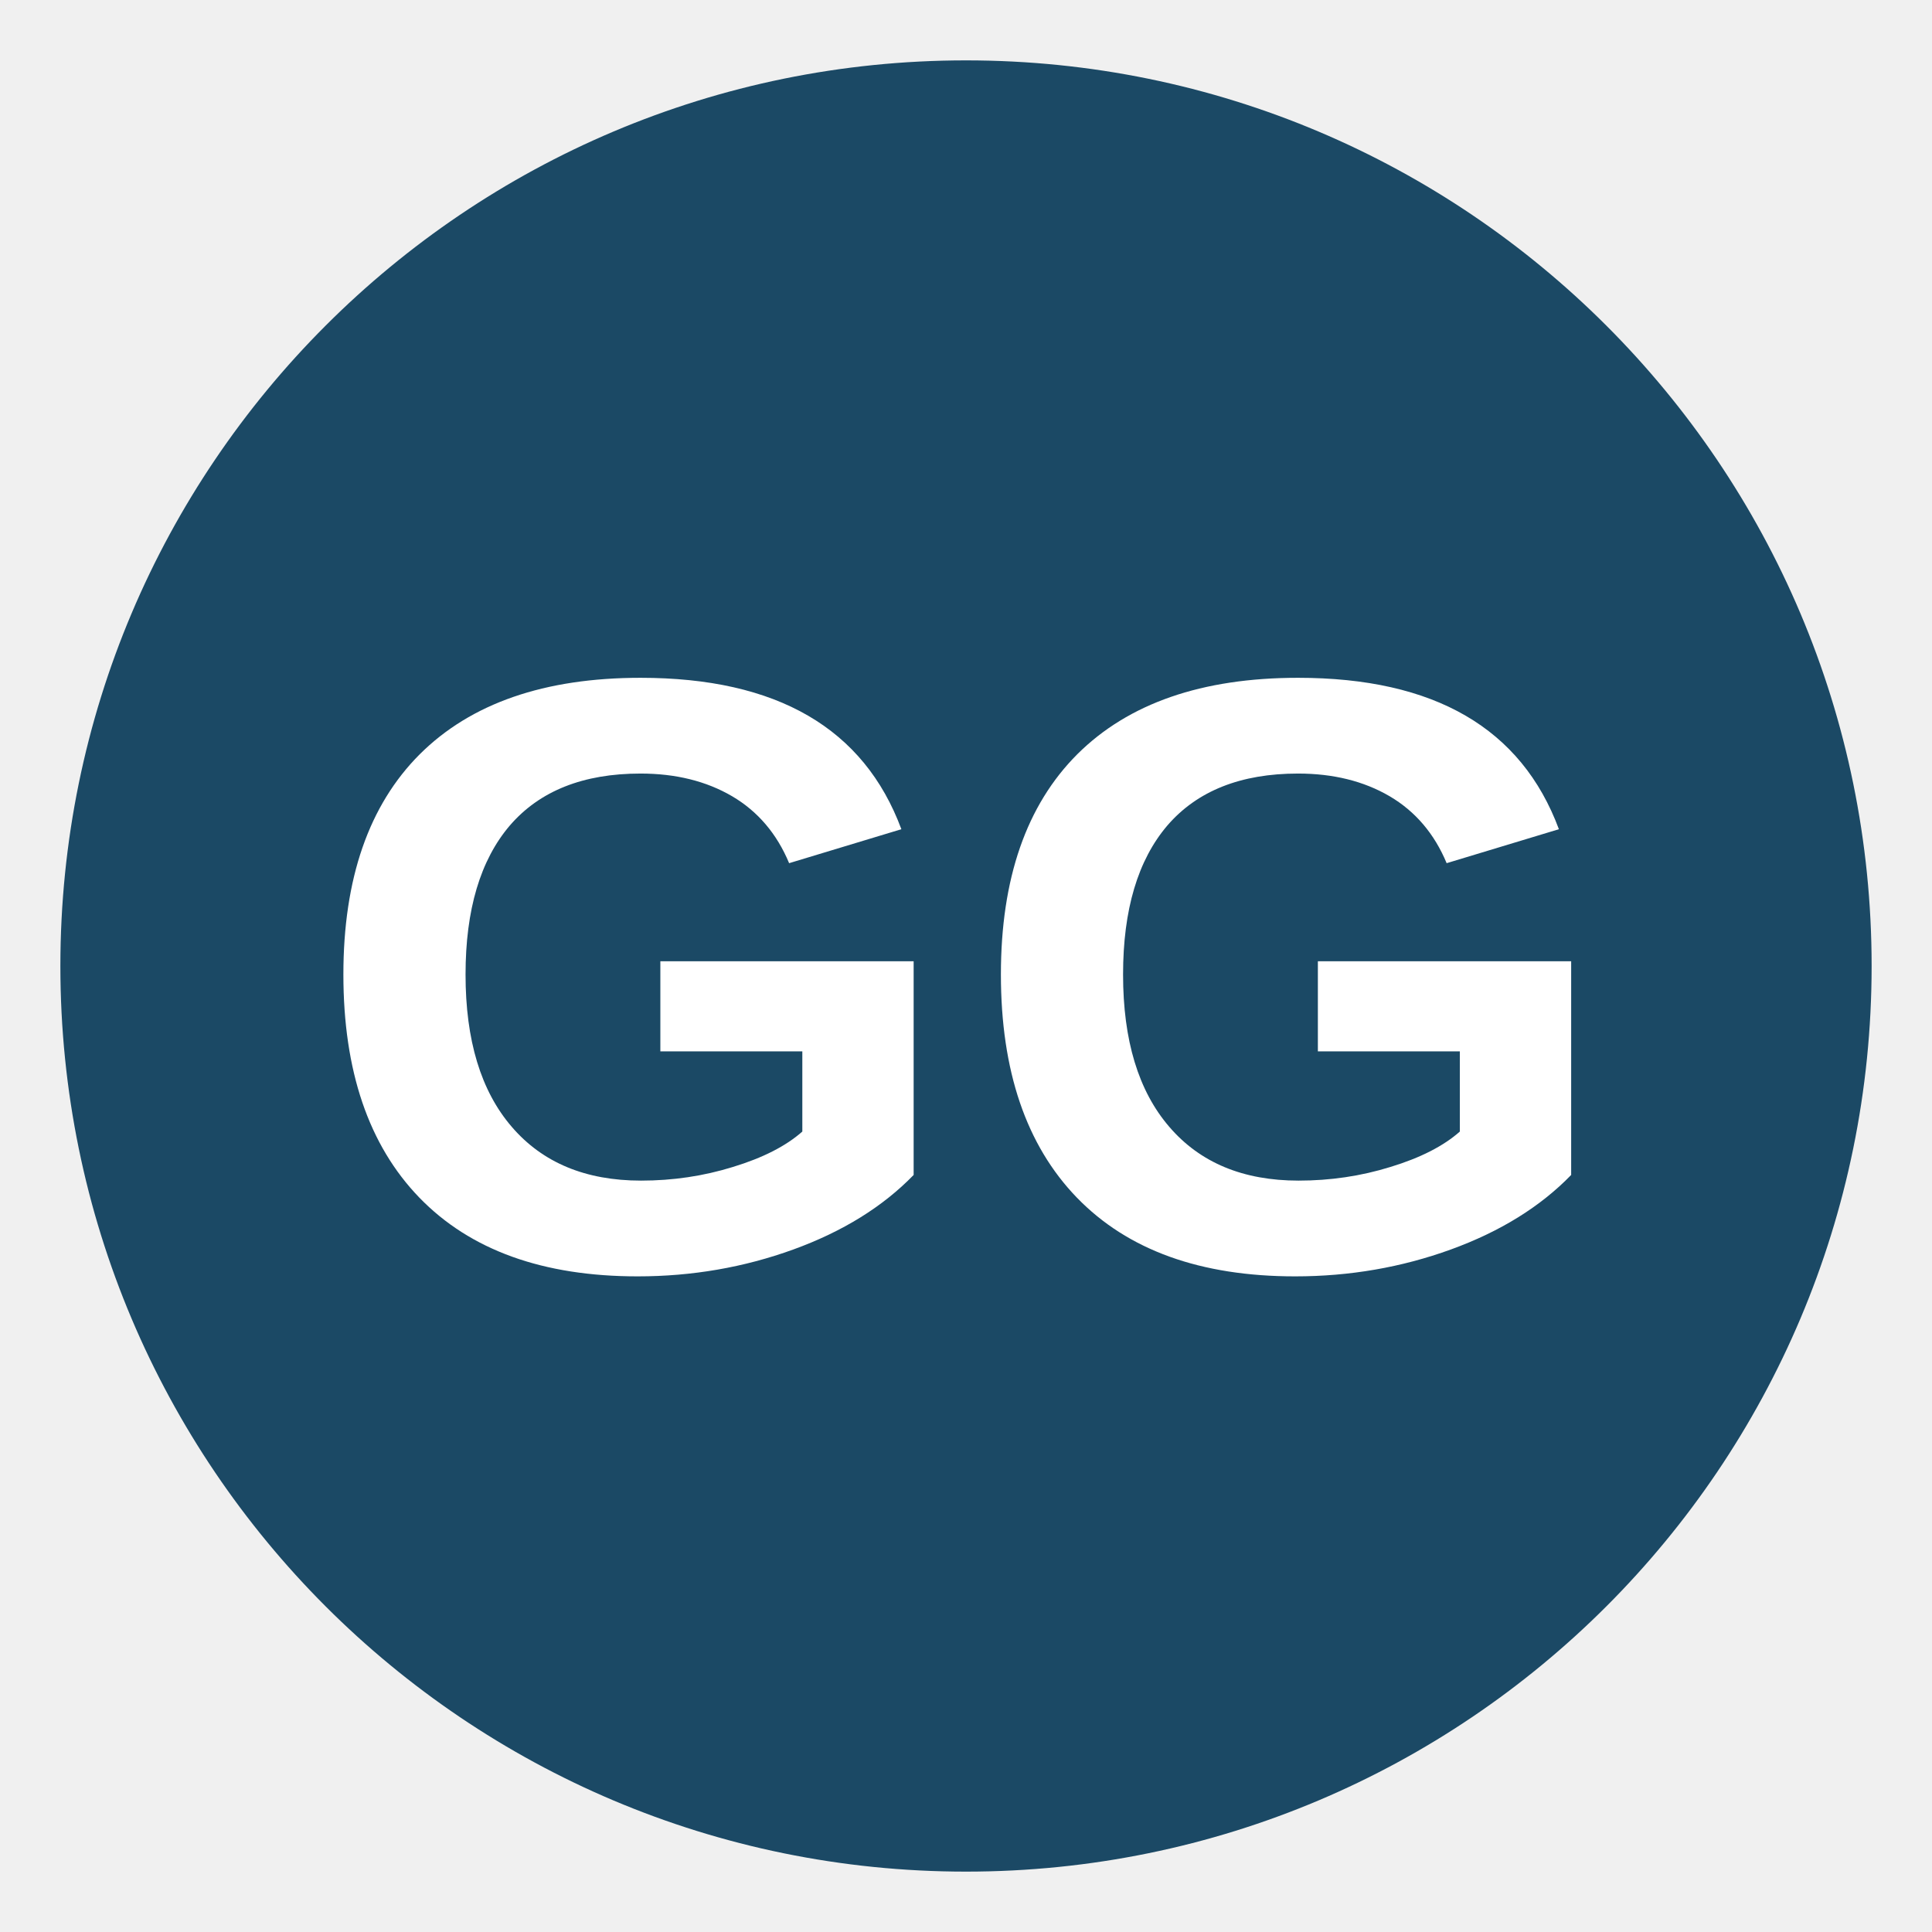
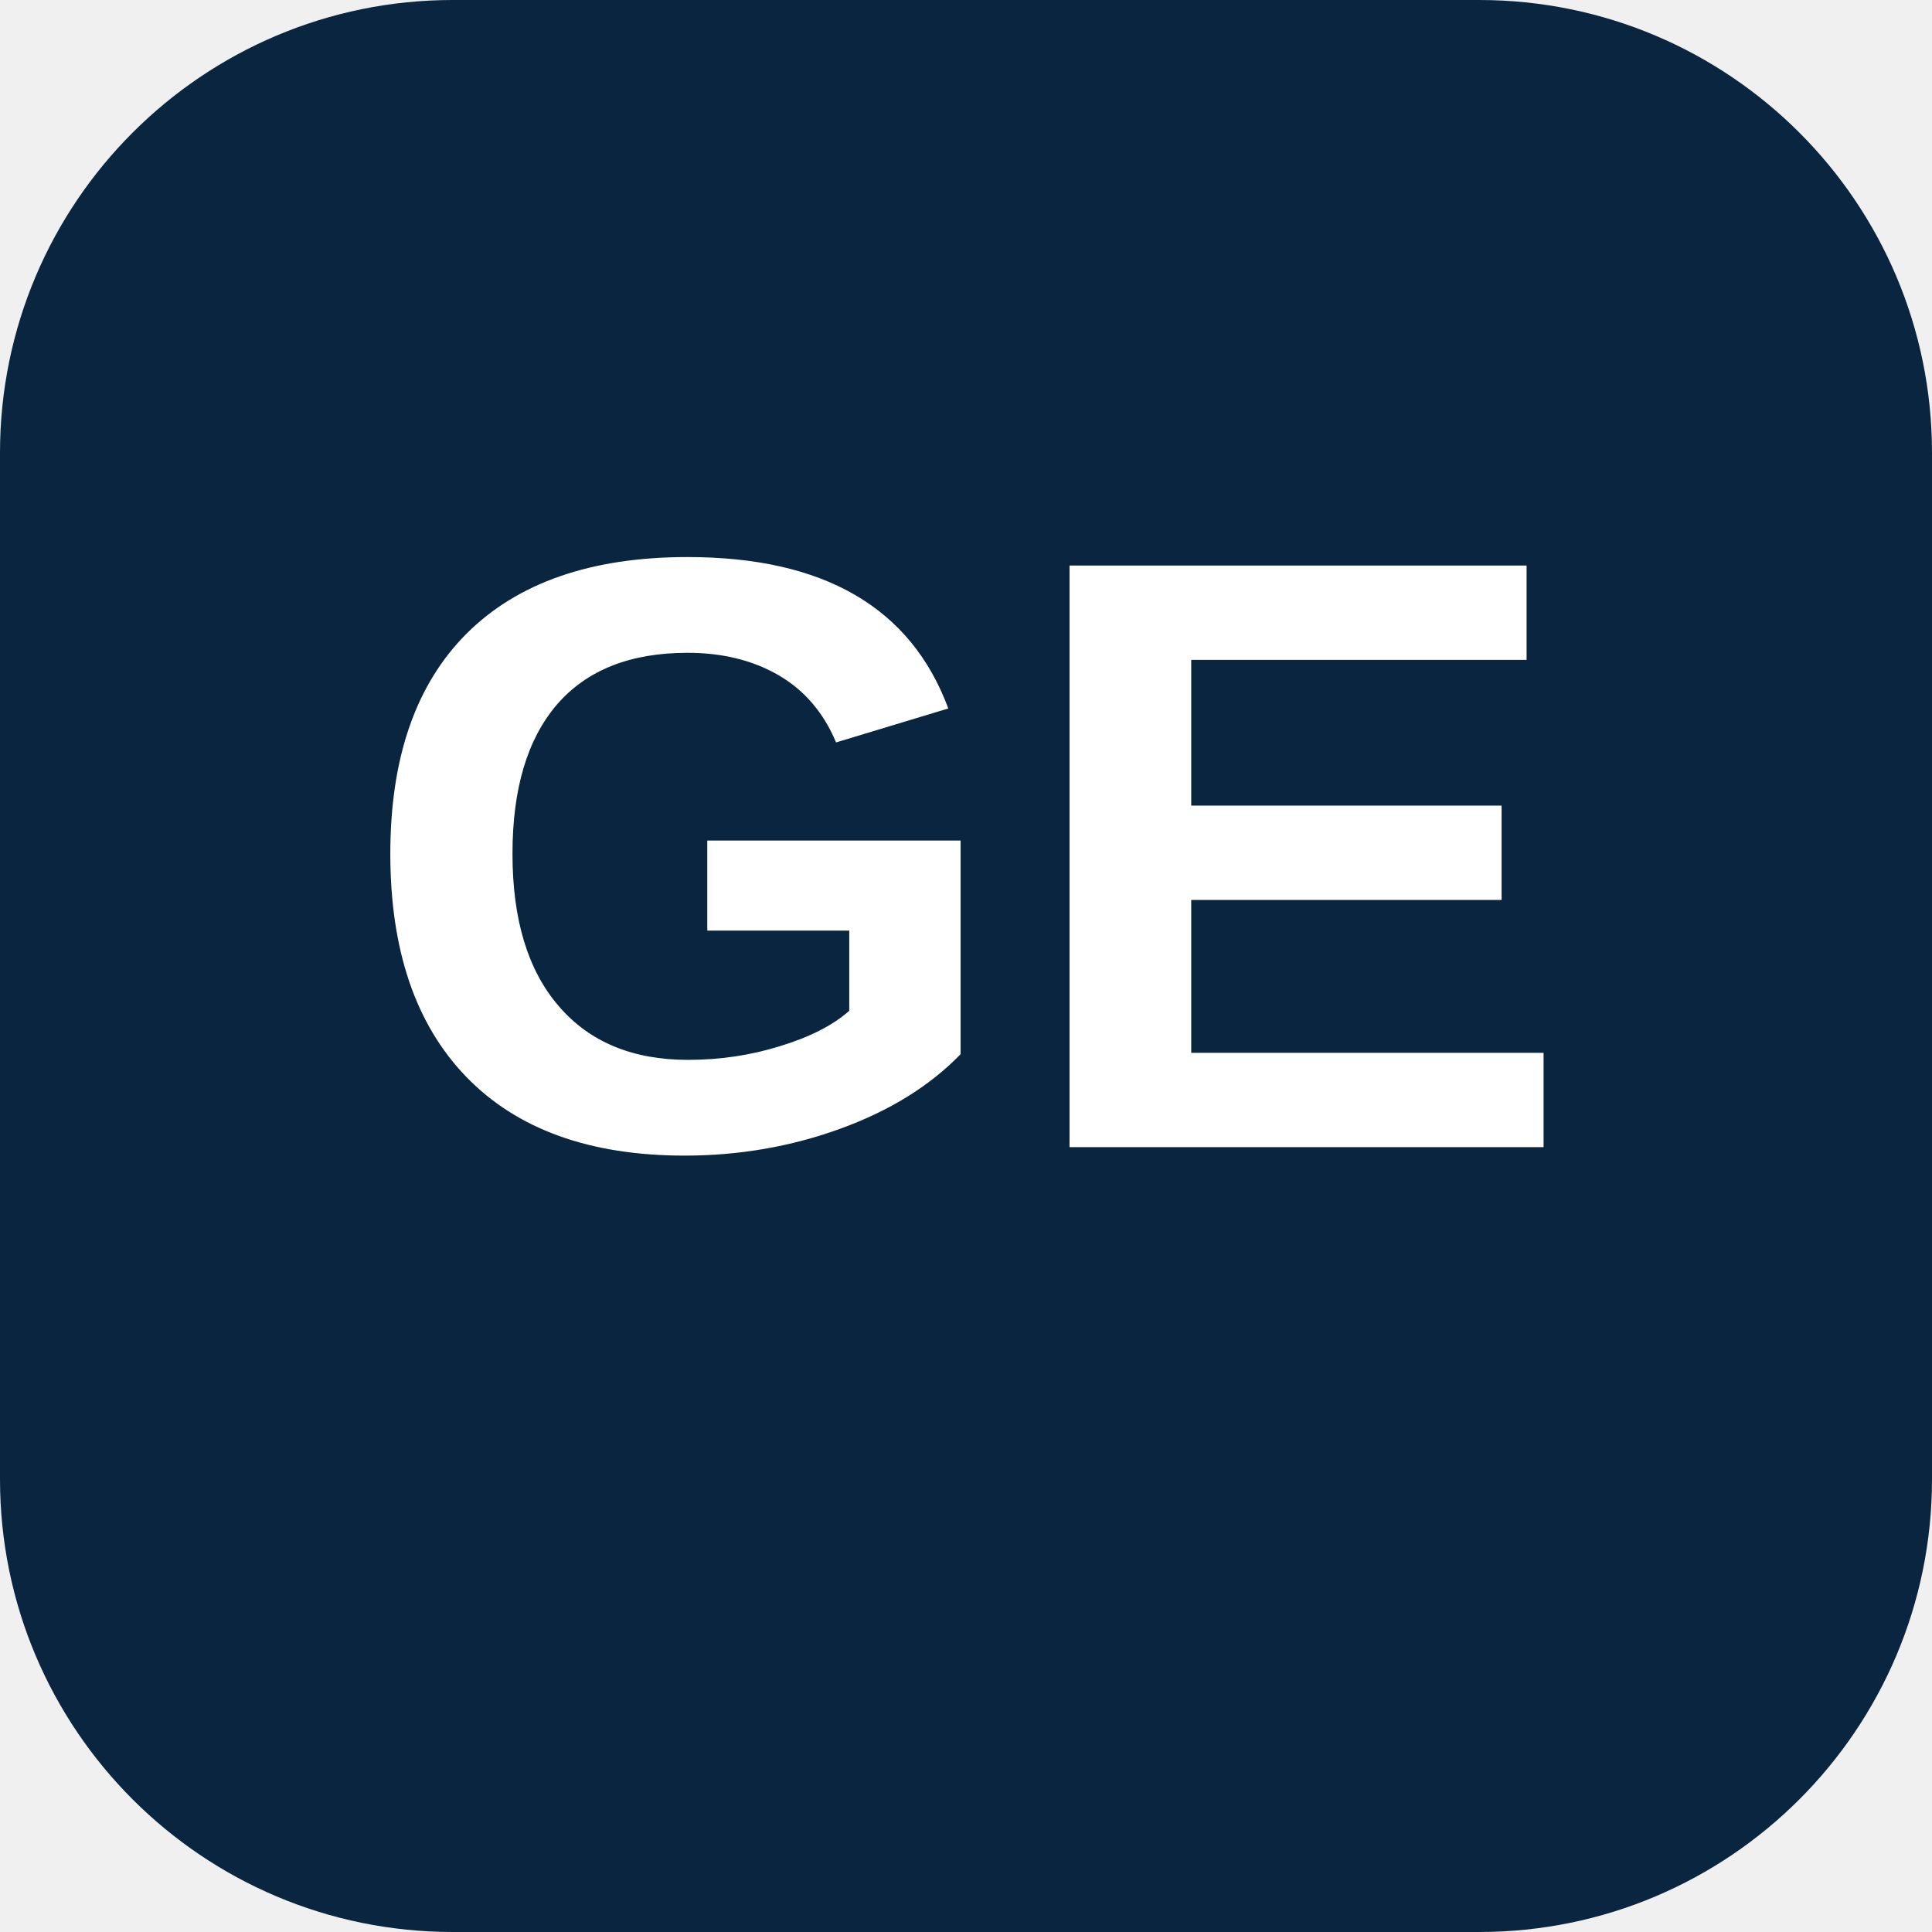
<svg xmlns="http://www.w3.org/2000/svg" viewBox="0 0 64 64" width="64" height="64">
-   <circle cx="32" cy="32" r="30" fill="#1B4965" />
-   <text x="32" y="42" text-anchor="middle" font-family="Arial,sans-serif" font-size="28" font-weight="700" fill="white">GG</text>
+   <rect width="64" height="64" rx="15" fill="#0A2540" />
+   <text x="32" y="38" font-family="Arial,Helvetica,sans-serif" font-size="28" font-weight="900" text-anchor="middle" fill="#FFFFFF">GE</text>
</svg>
